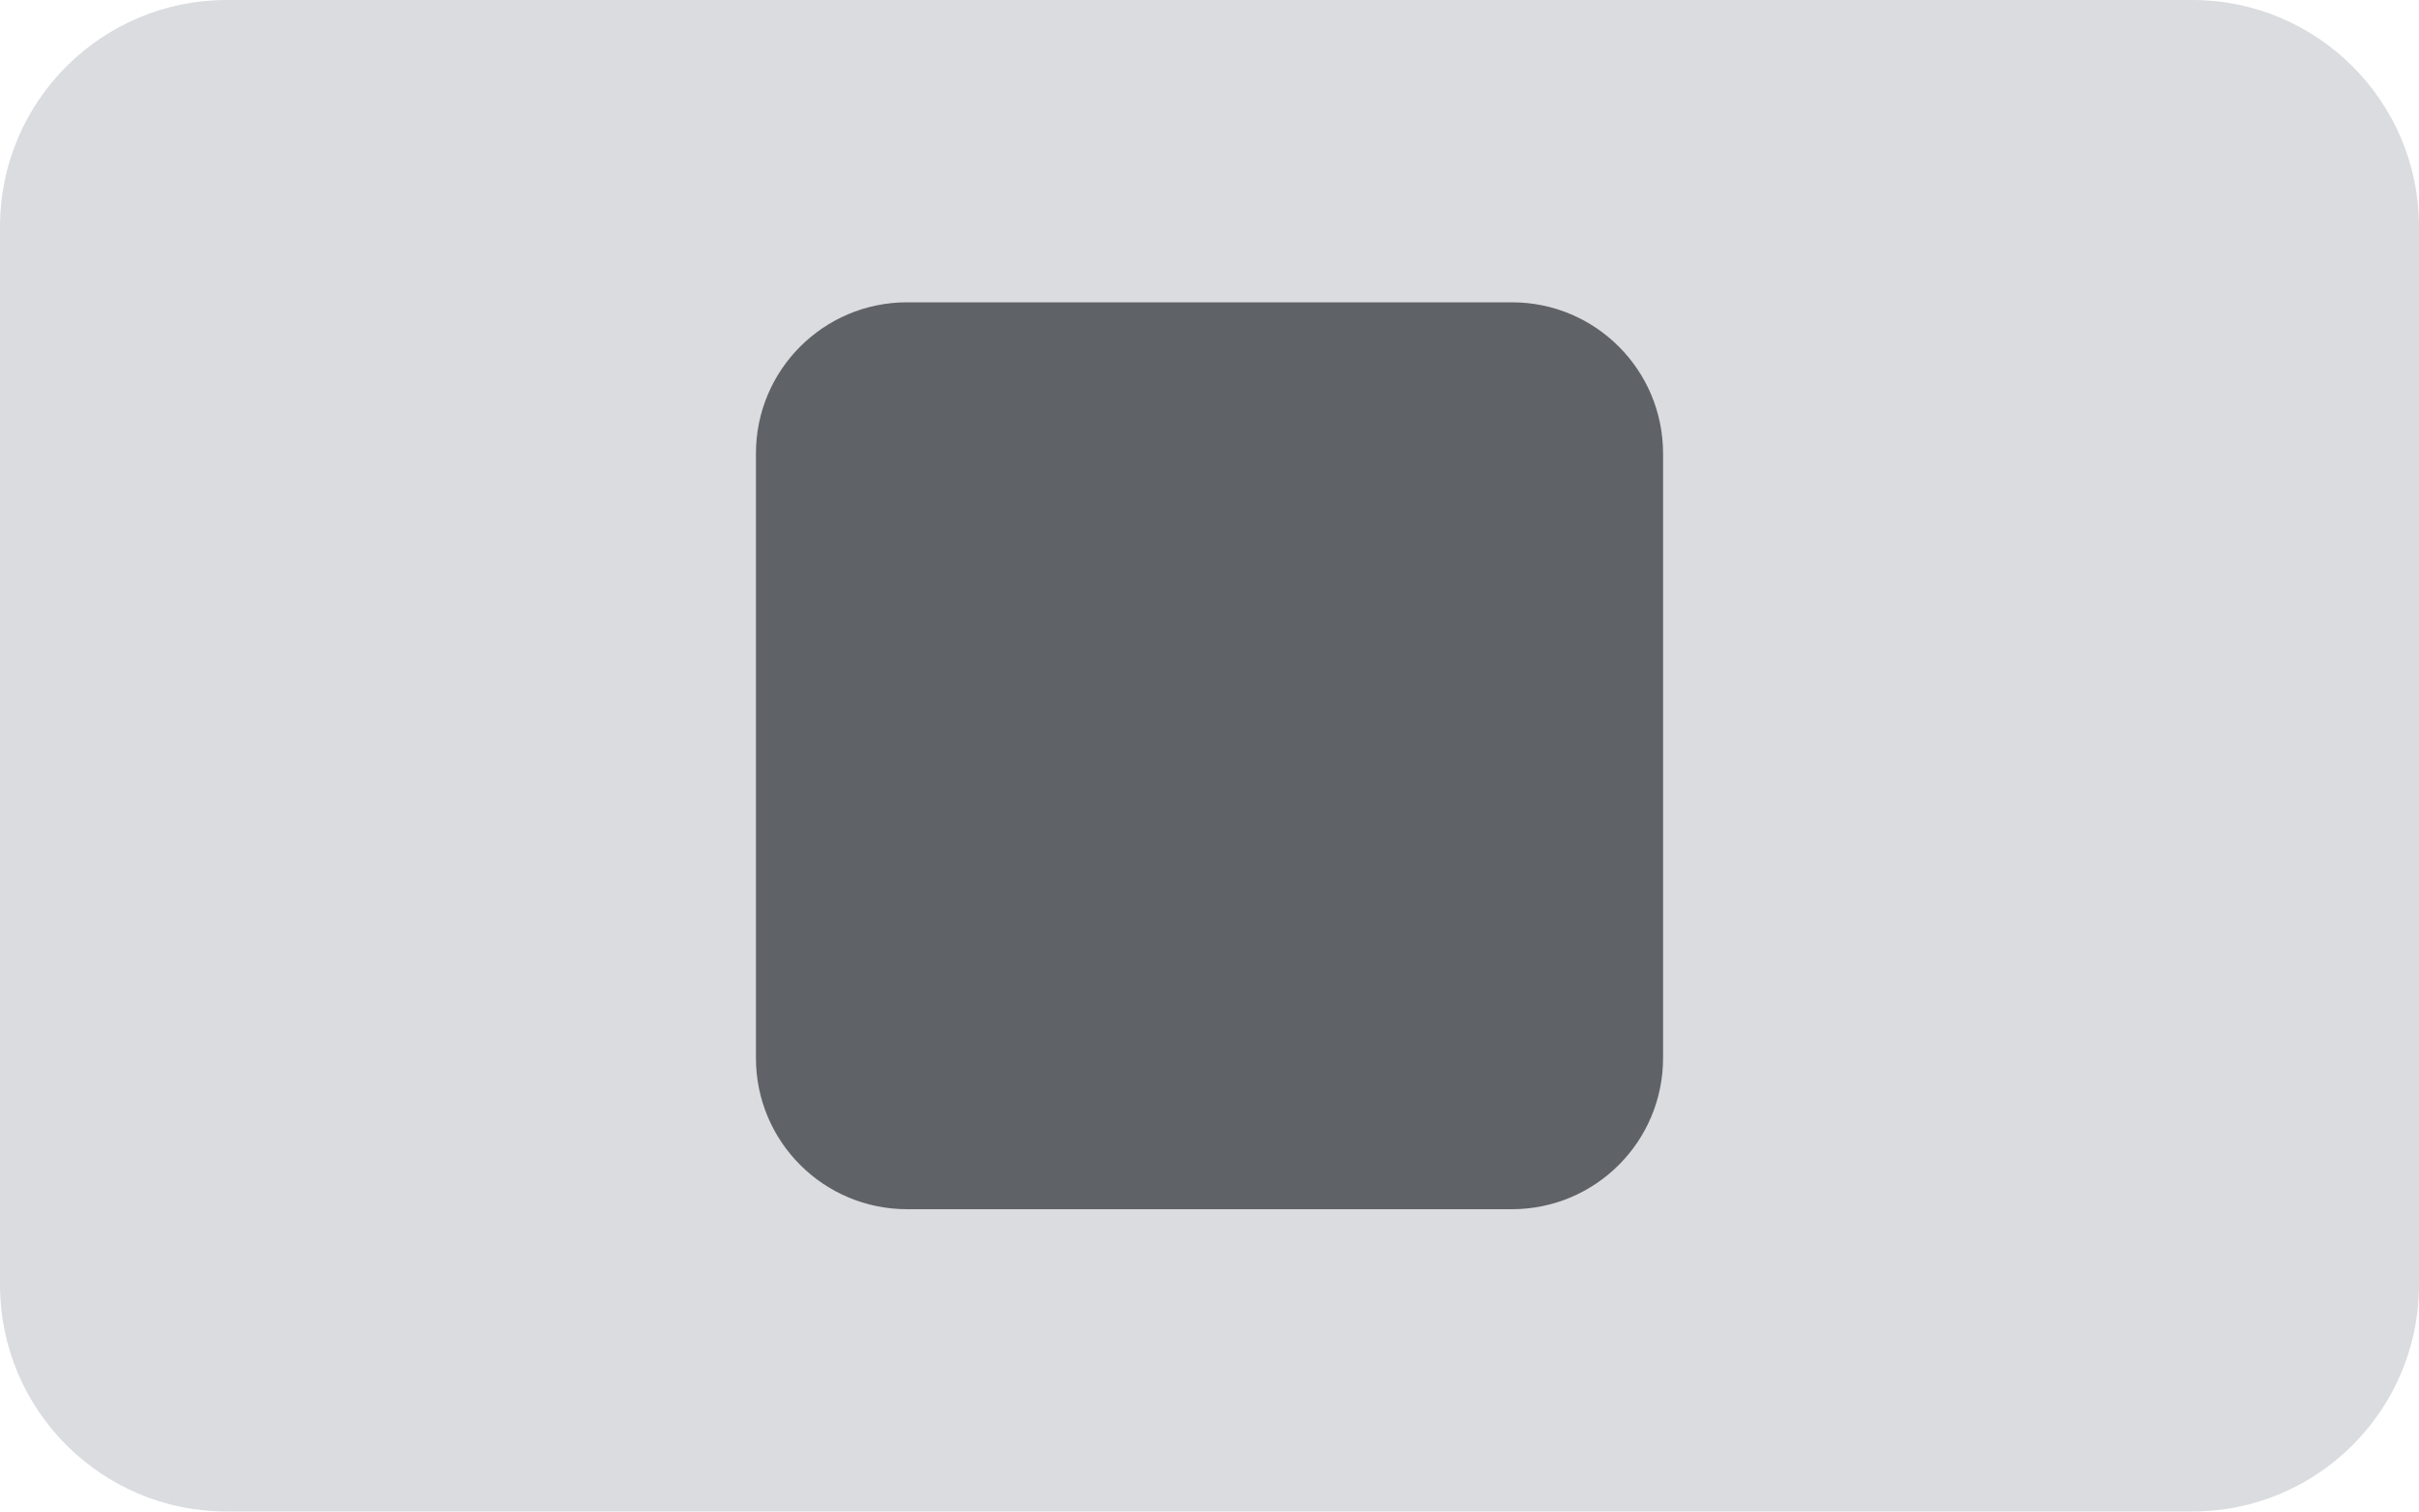
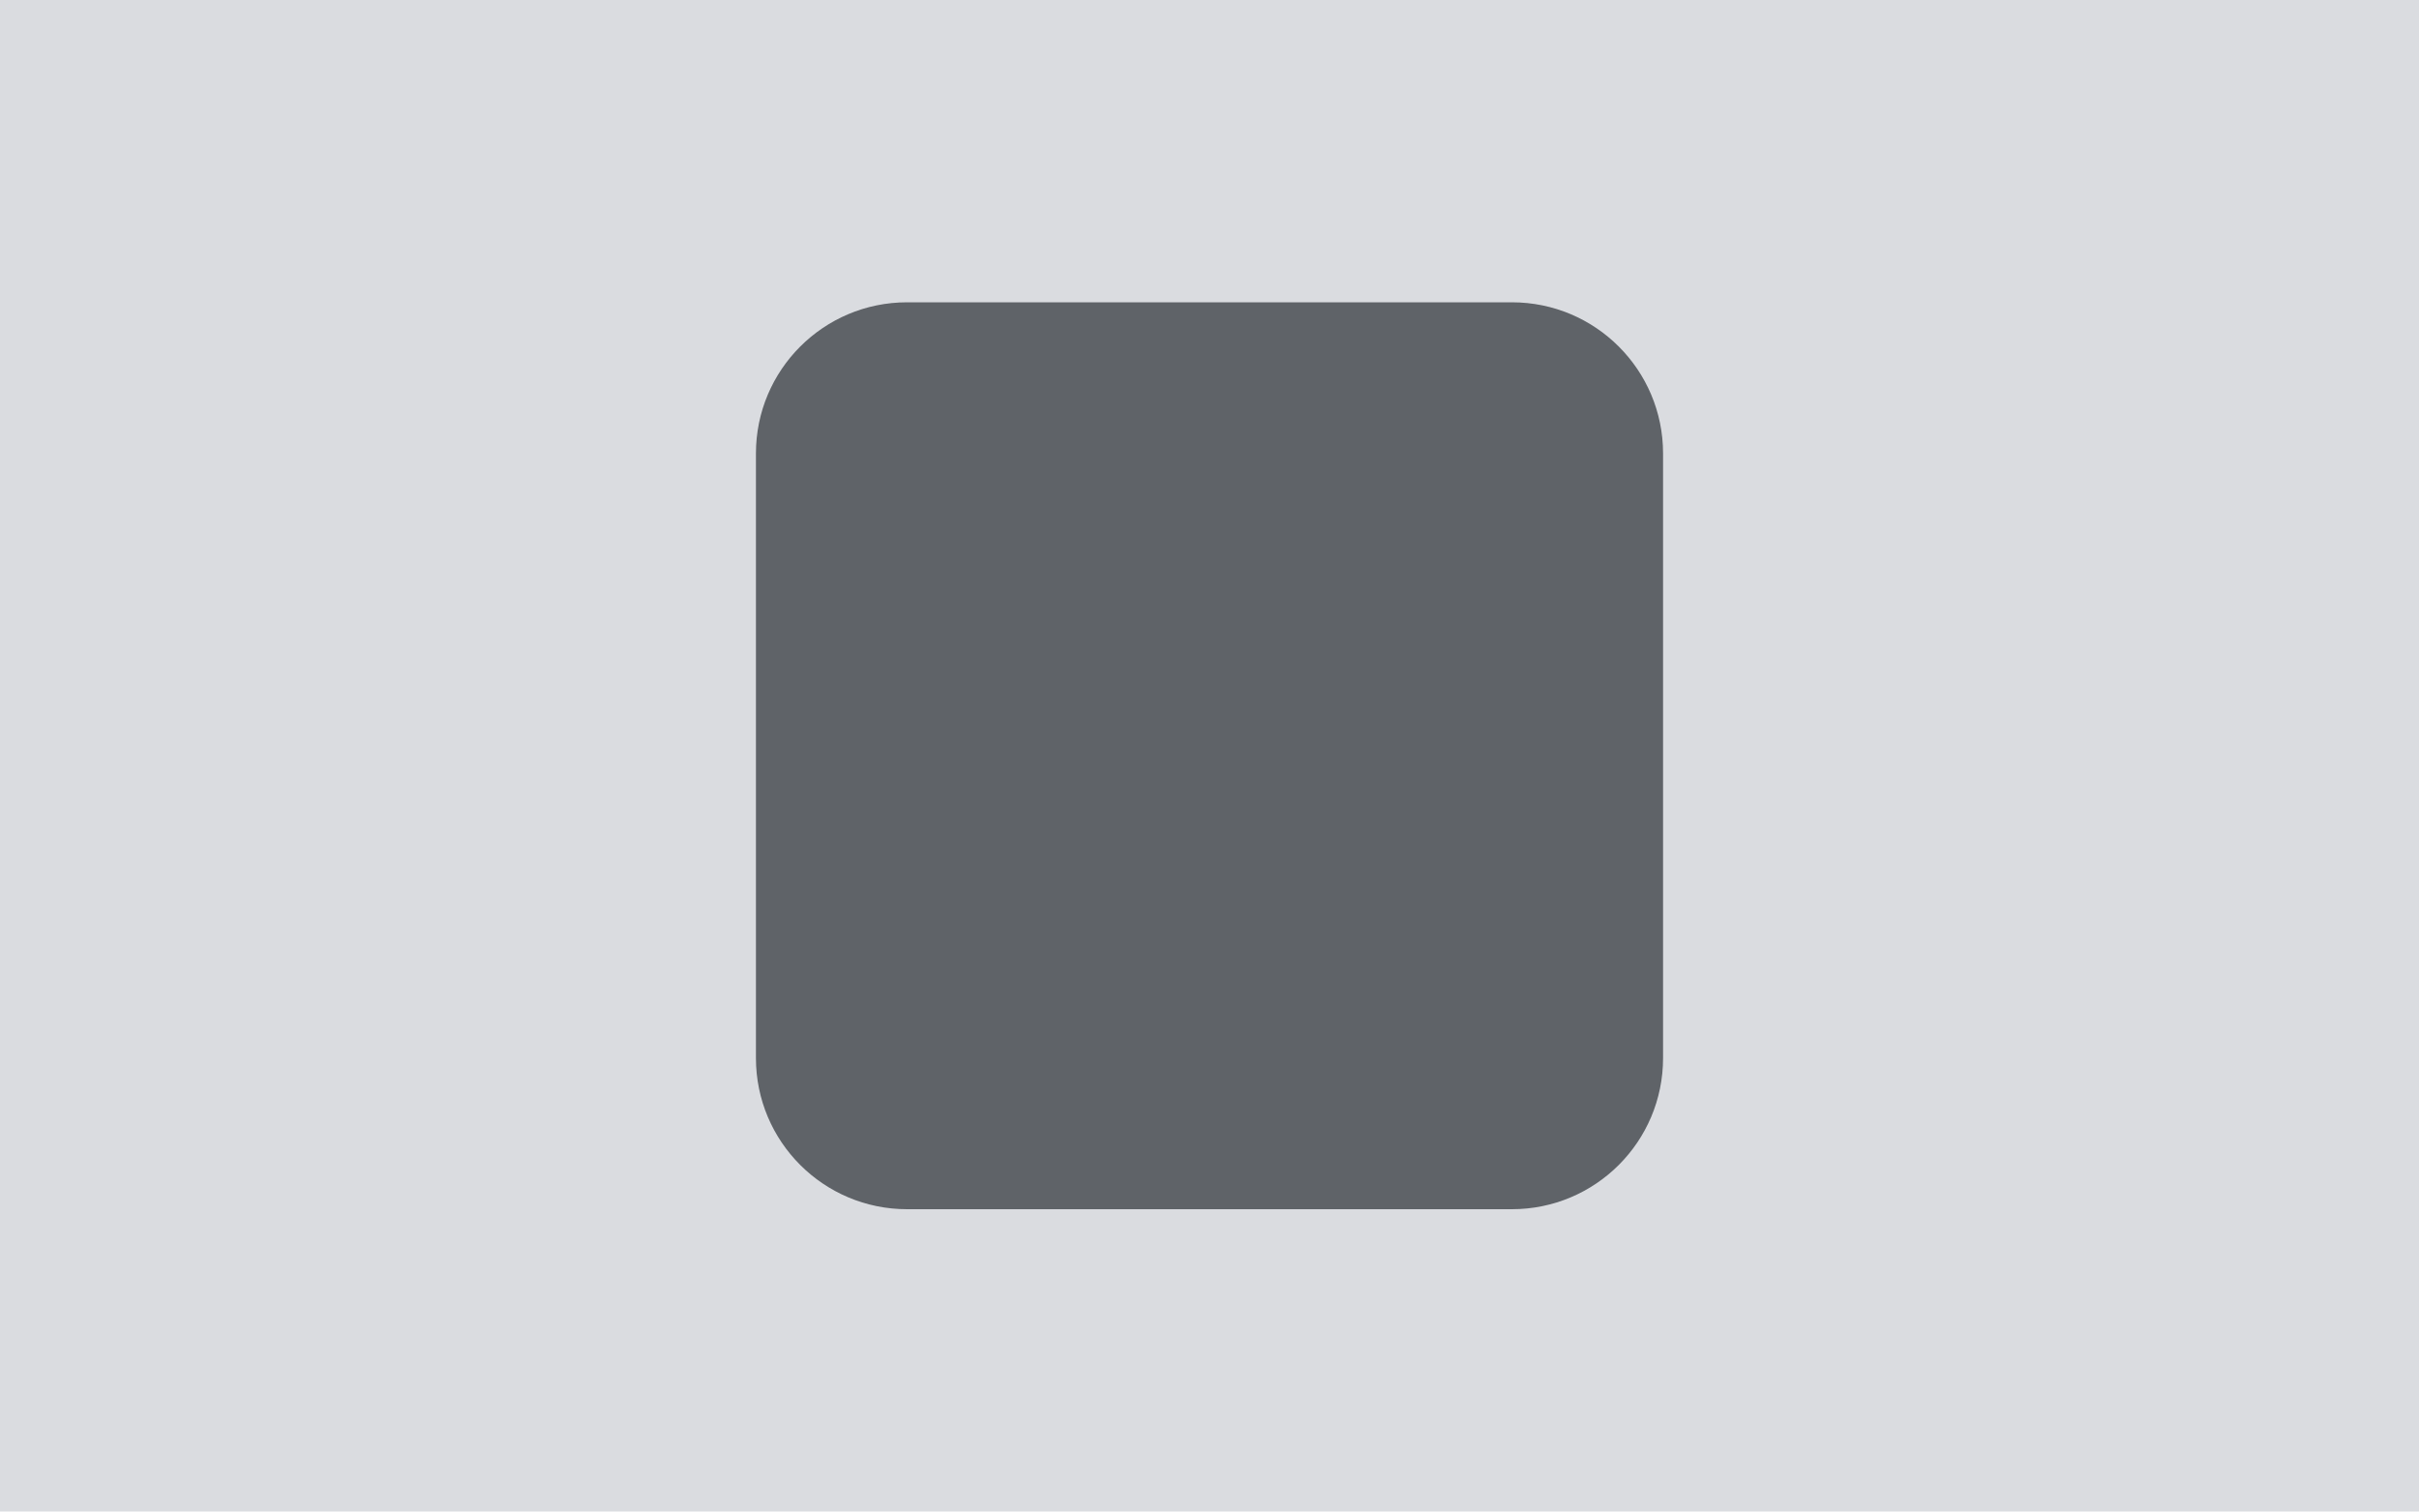
<svg xmlns="http://www.w3.org/2000/svg" width="32" height="20" viewBox="0 0 32 20" fill="none">
-   <path d="M3 0H29C30.657 0 32 1.343 32 3V17C32 18.657 30.657 20 29 20H3C1.343 20 0 18.657 0 17V3C0 1.343 1.343 0 3 0Z" fill="#DADCE0" />
+   <path d="M0 0H32V20H0Z" fill="#DADCE0" />
  <path d="M12 4H20C21.105 4 22 4.895 22 6V14C22 15.105 21.105 16 20 16H12C10.895 16 10 15.105 10 14V6C10 4.895 10.895 4 12 4Z" fill="#5F6368" />
</svg>
